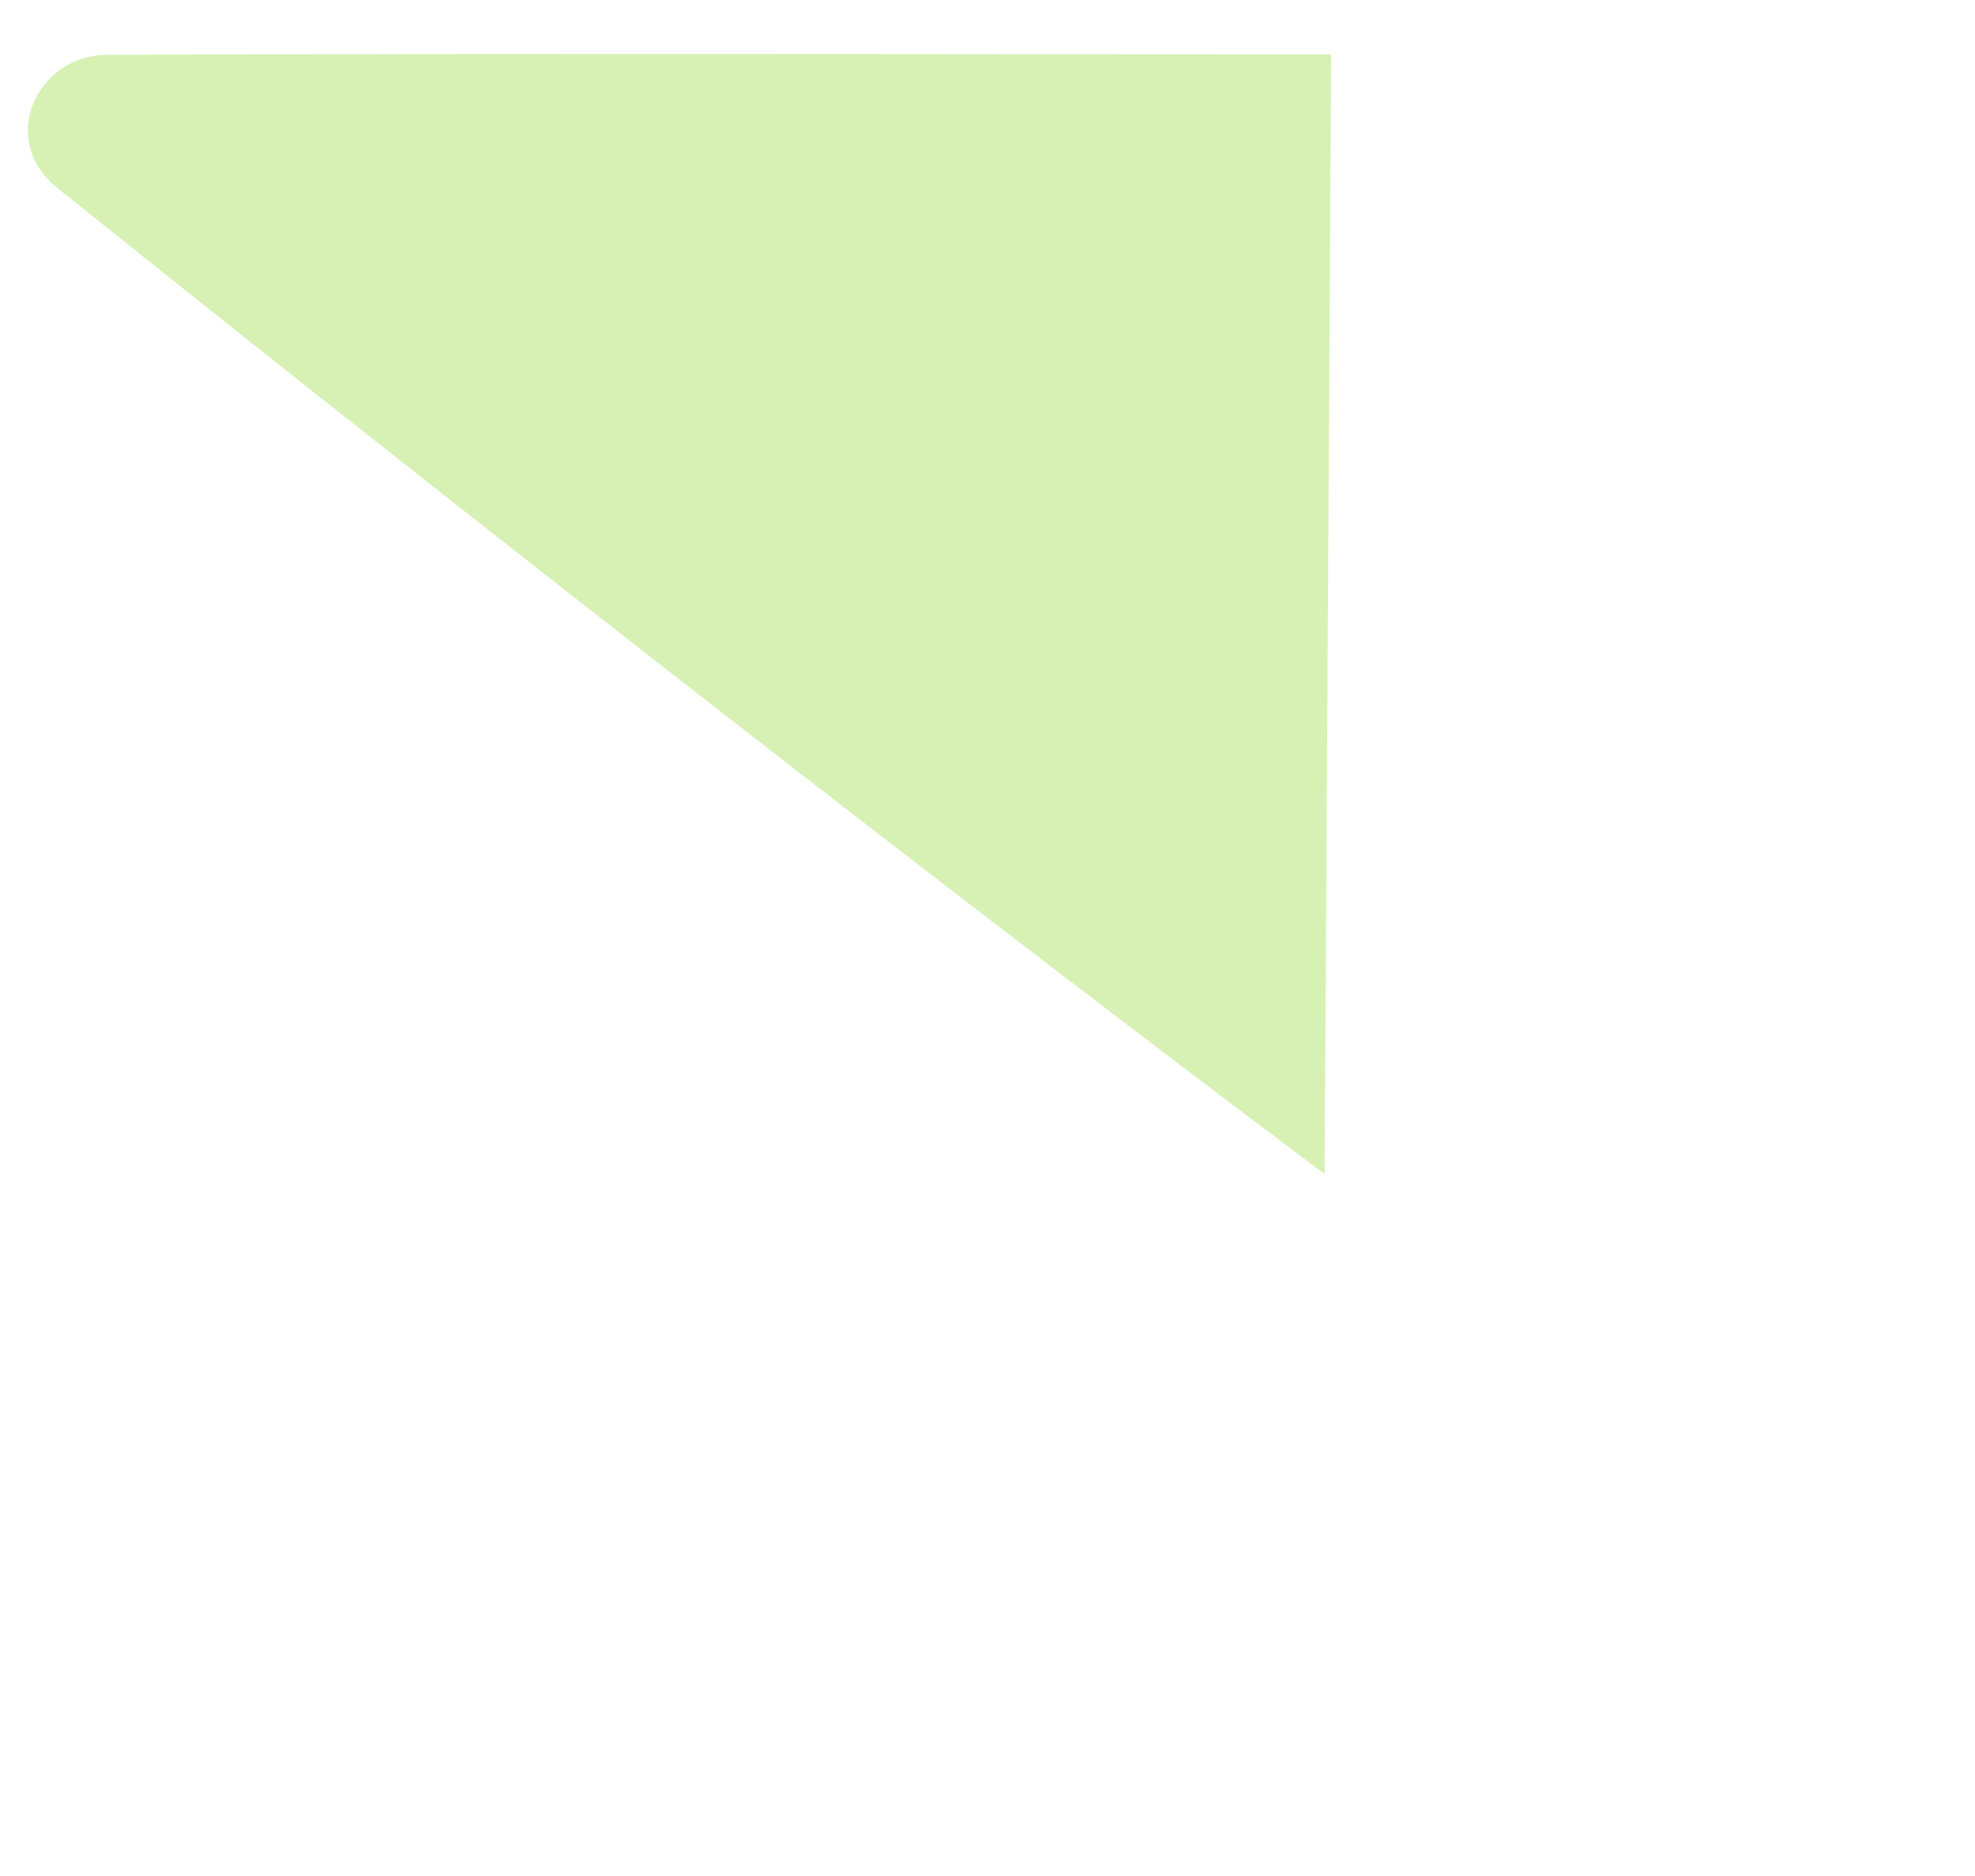
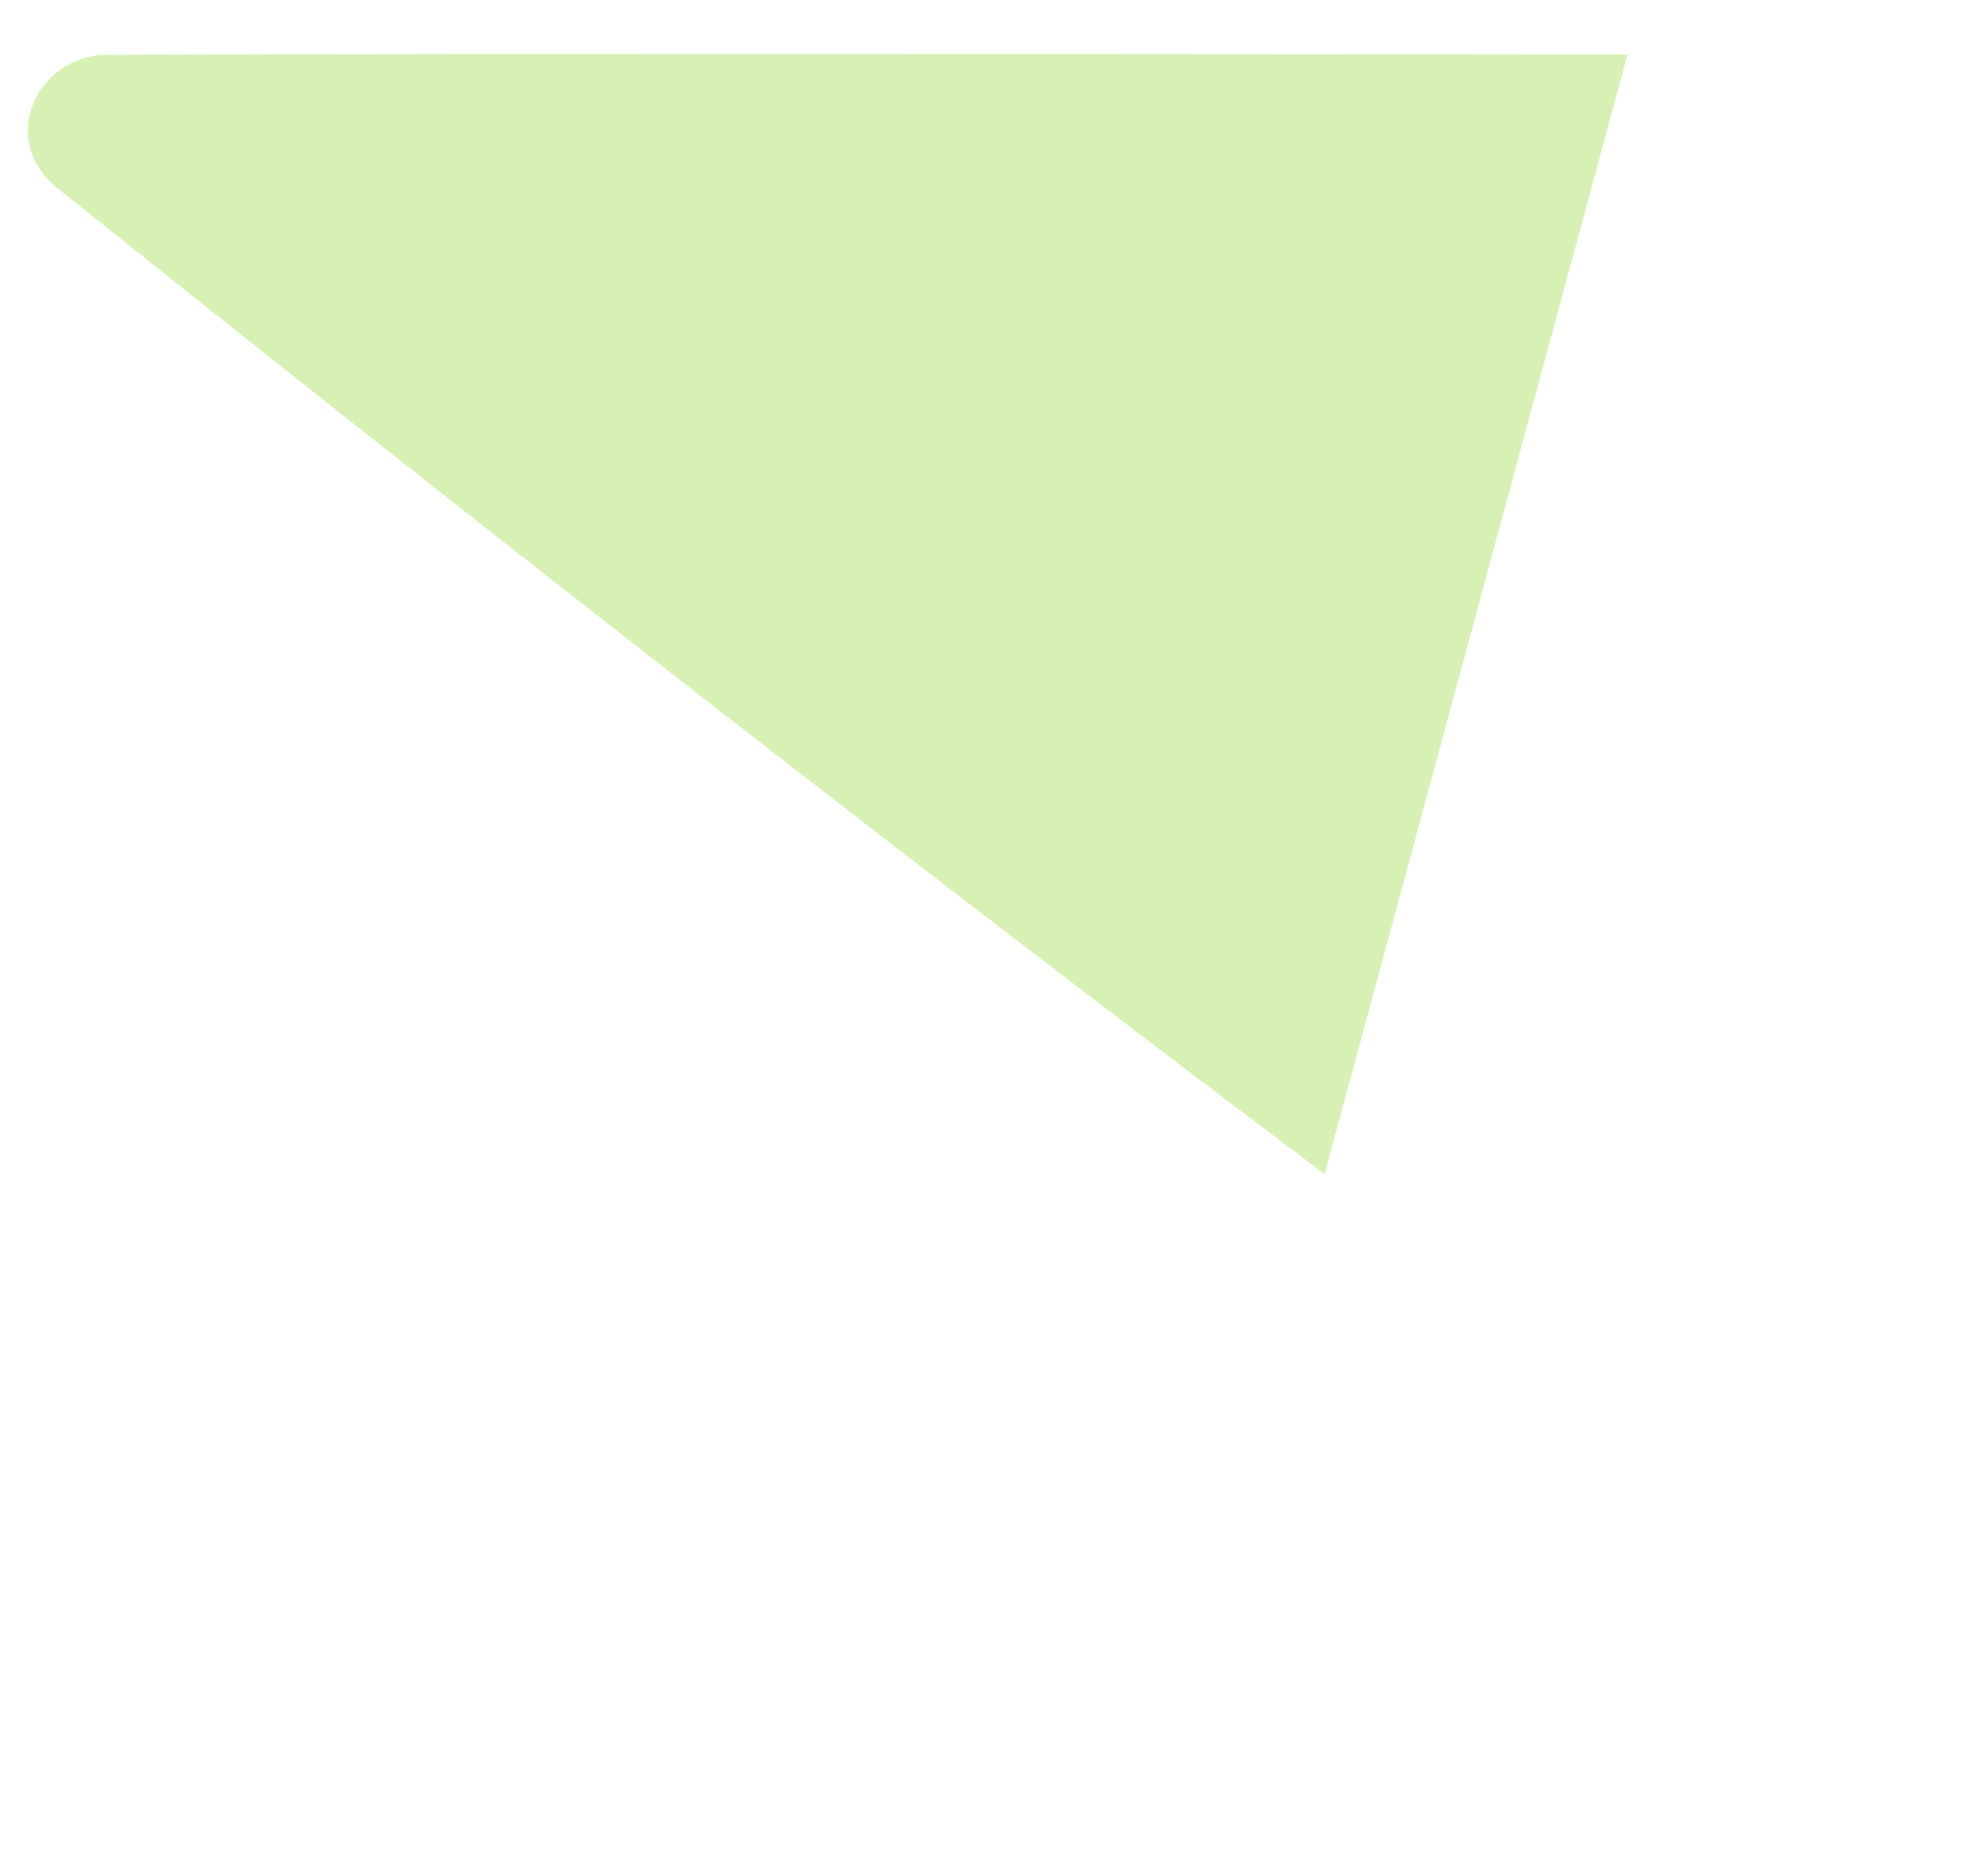
<svg xmlns="http://www.w3.org/2000/svg" width="40" height="38" viewBox="0 0 10.583 10.054" version="1.1" id="svg5">
  <defs id="defs2" />
  <g id="layer1">
    <text xml:space="preserve" style="font-weight:bold;font-size:3.593px;line-height:1.3;font-family:Consolas;-inkscape-font-specification:'Consolas Bold';text-align:center;text-anchor:middle;fill:#ff2cff;fill-opacity:1;stroke:#99bfd5;stroke-width:0;stroke-linecap:butt;stroke-linejoin:round;stroke-miterlimit:8;stroke-dasharray:none;stroke-opacity:1;paint-order:fill markers stroke;stop-color:#000000" x="2.488" y="19.85" id="text34728">
      <tspan id="tspan34726" style="stroke-width:0;stroke-dasharray:none" x="2.488" y="19.85">233, 250, 211</tspan>
    </text>
    <text xml:space="preserve" style="font-weight:bold;font-size:6.35px;line-height:1.3;font-family:Consolas;-inkscape-font-specification:'Consolas Bold';text-align:center;text-anchor:middle;fill:#ff2cff;fill-opacity:1;stroke:#99bfd5;stroke-width:0;stroke-linecap:butt;stroke-linejoin:round;stroke-miterlimit:8;stroke-dasharray:none;stroke-opacity:1;paint-order:fill markers stroke;stop-color:#000000" x="4.455" y="5.091" id="text34782">
      <tspan id="tspan34780" style="stroke-width:0" x="4.455" y="5.091" />
    </text>
-     <path style="fill:#d7f1b5;fill-opacity:1;stroke:#99bfd5;stroke-width:0;stroke-linecap:butt;stroke-linejoin:round;stroke-miterlimit:8;stroke-dasharray:none;stroke-opacity:1;paint-order:fill markers stroke;stop-color:#000000" d="m 7.133,0.292 c 0,0 -4.754,-0.008 -6.565,0.002 C 0.204,0.297 -0.02,0.745 0.31,1.01 4.258,4.173 7.098,6.292 7.098,6.292" id="path34838" />
+     <path style="fill:#d7f1b5;fill-opacity:1;stroke:#99bfd5;stroke-width:0;stroke-linecap:butt;stroke-linejoin:round;stroke-miterlimit:8;stroke-dasharray:none;stroke-opacity:1;paint-order:fill markers stroke;stop-color:#000000" d="m 8.721,0.292 c 0,0 -6.341,-0.008 -8.152,0.002 C 0.204,0.297 -0.02,0.745 0.31,1.01 4.258,4.173 7.098,6.292 7.098,6.292" id="path34838" />
  </g>
</svg>
